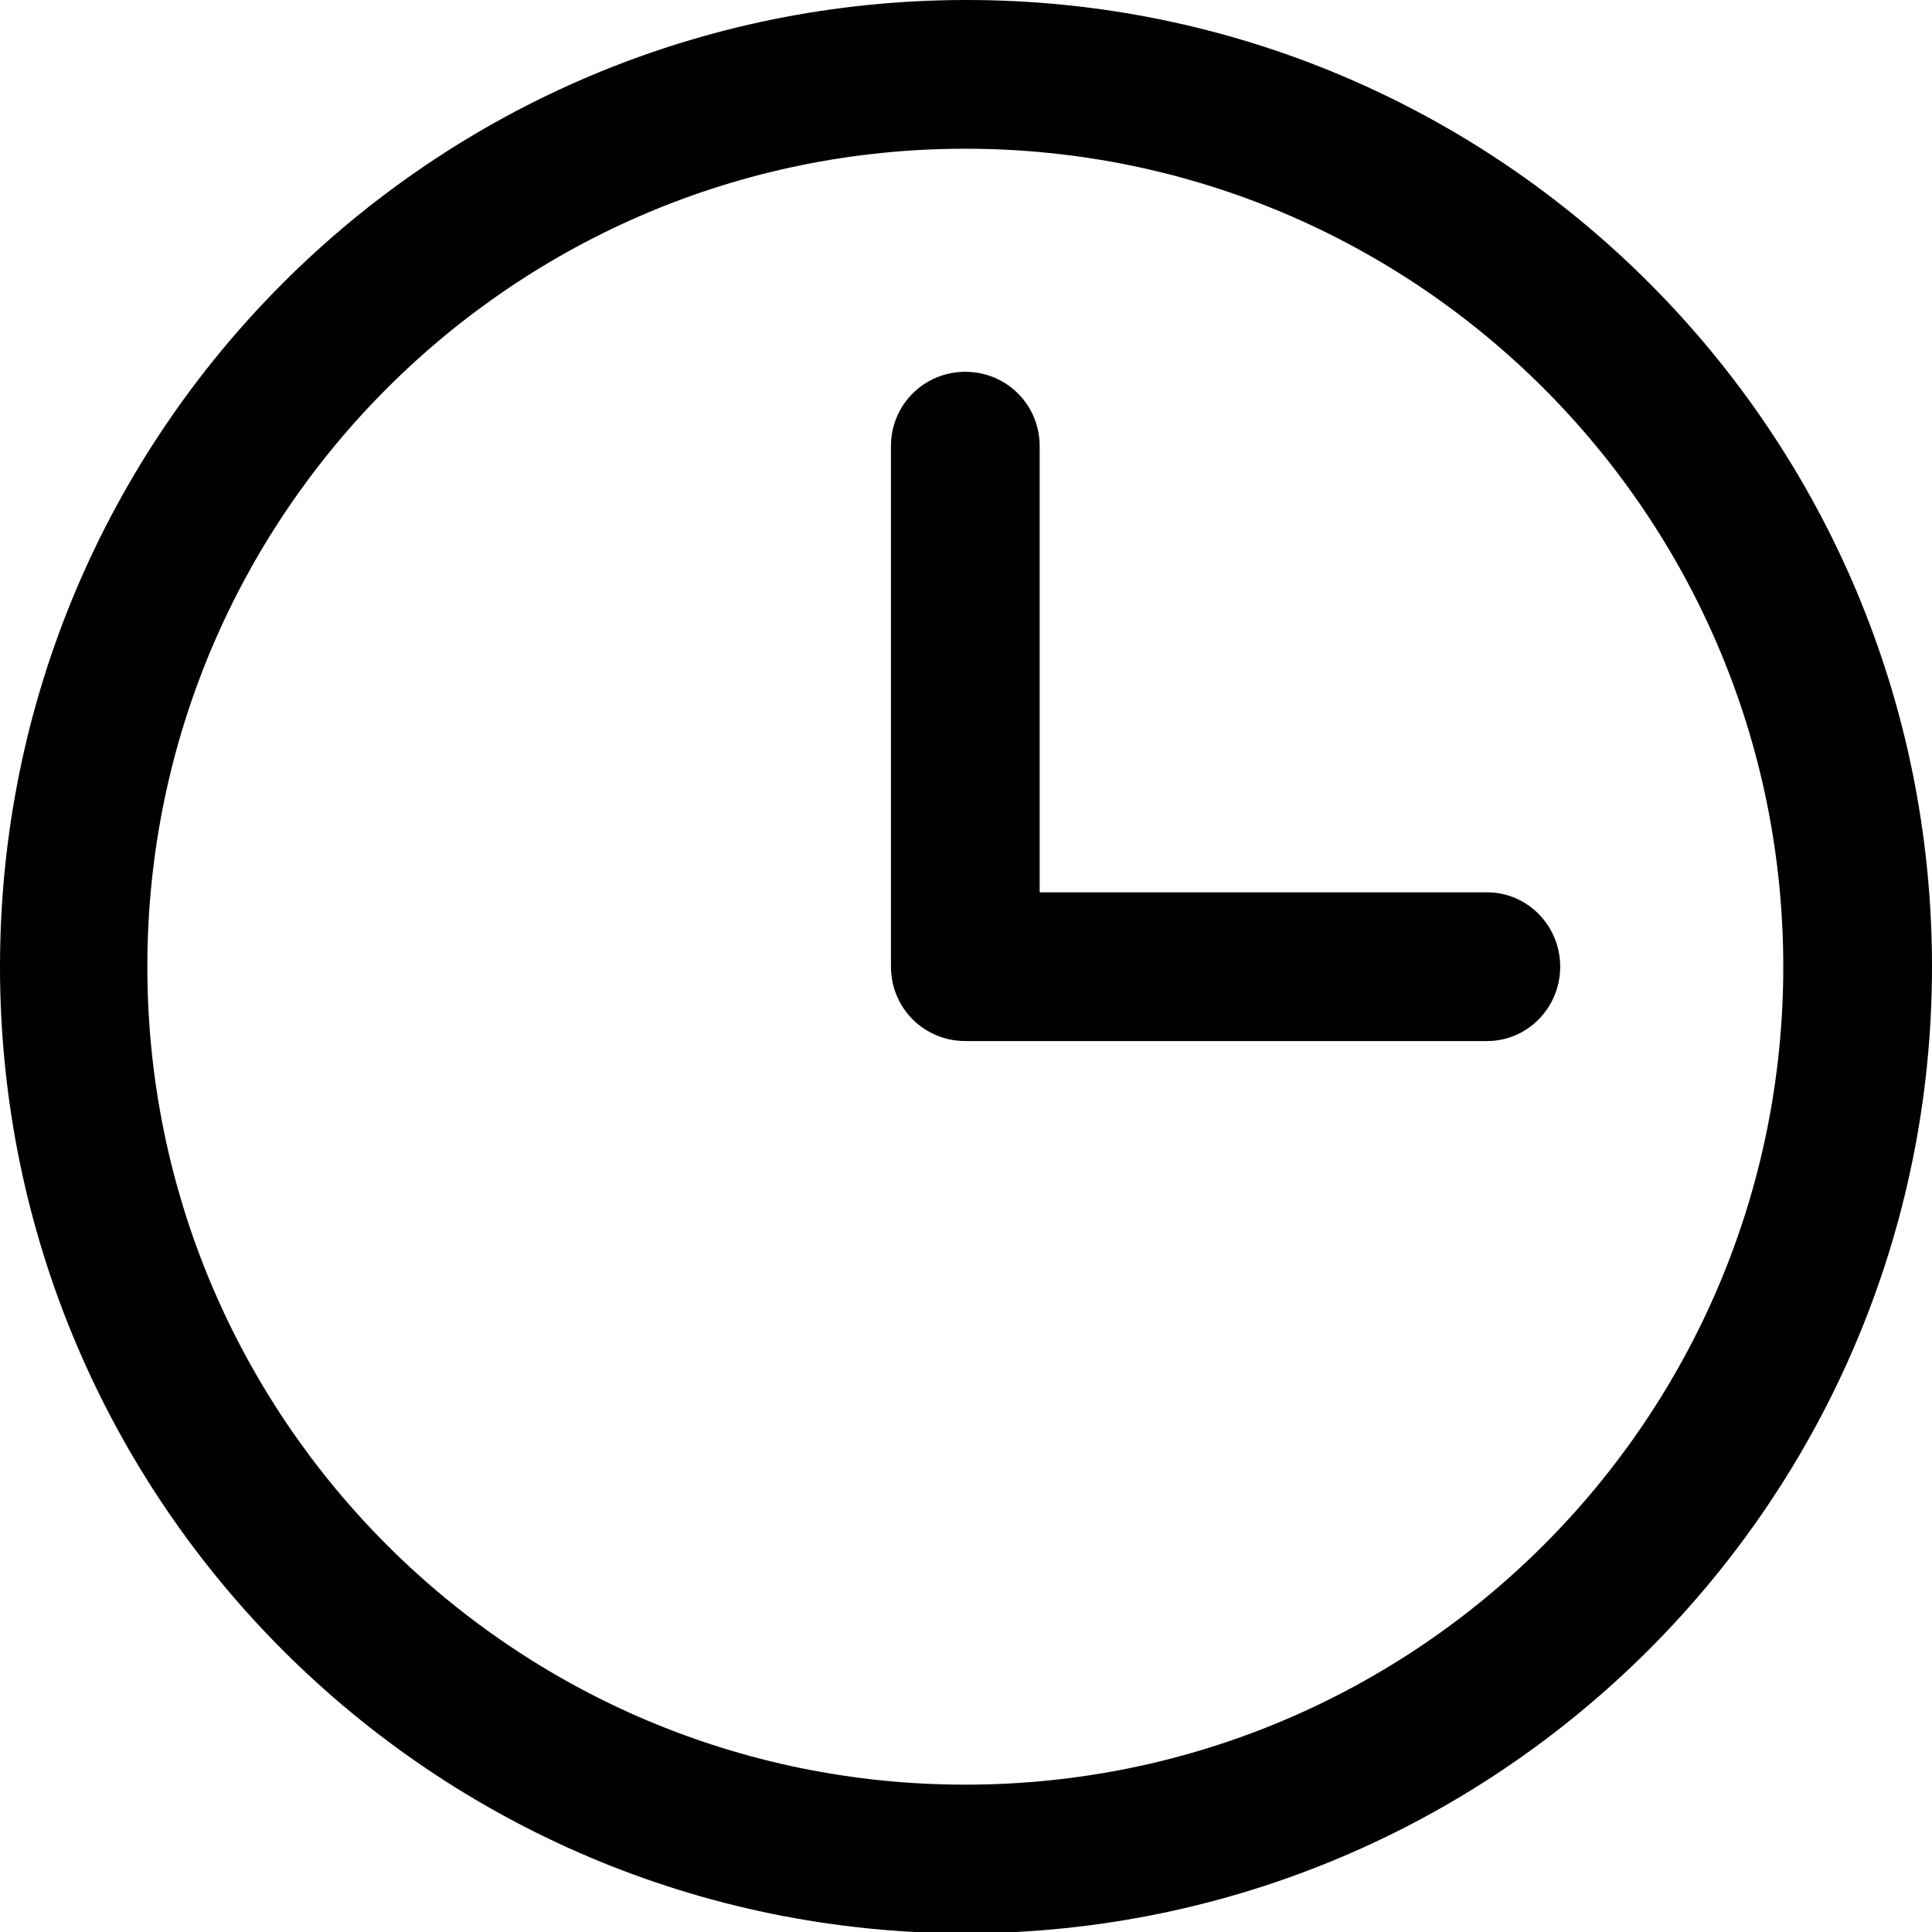
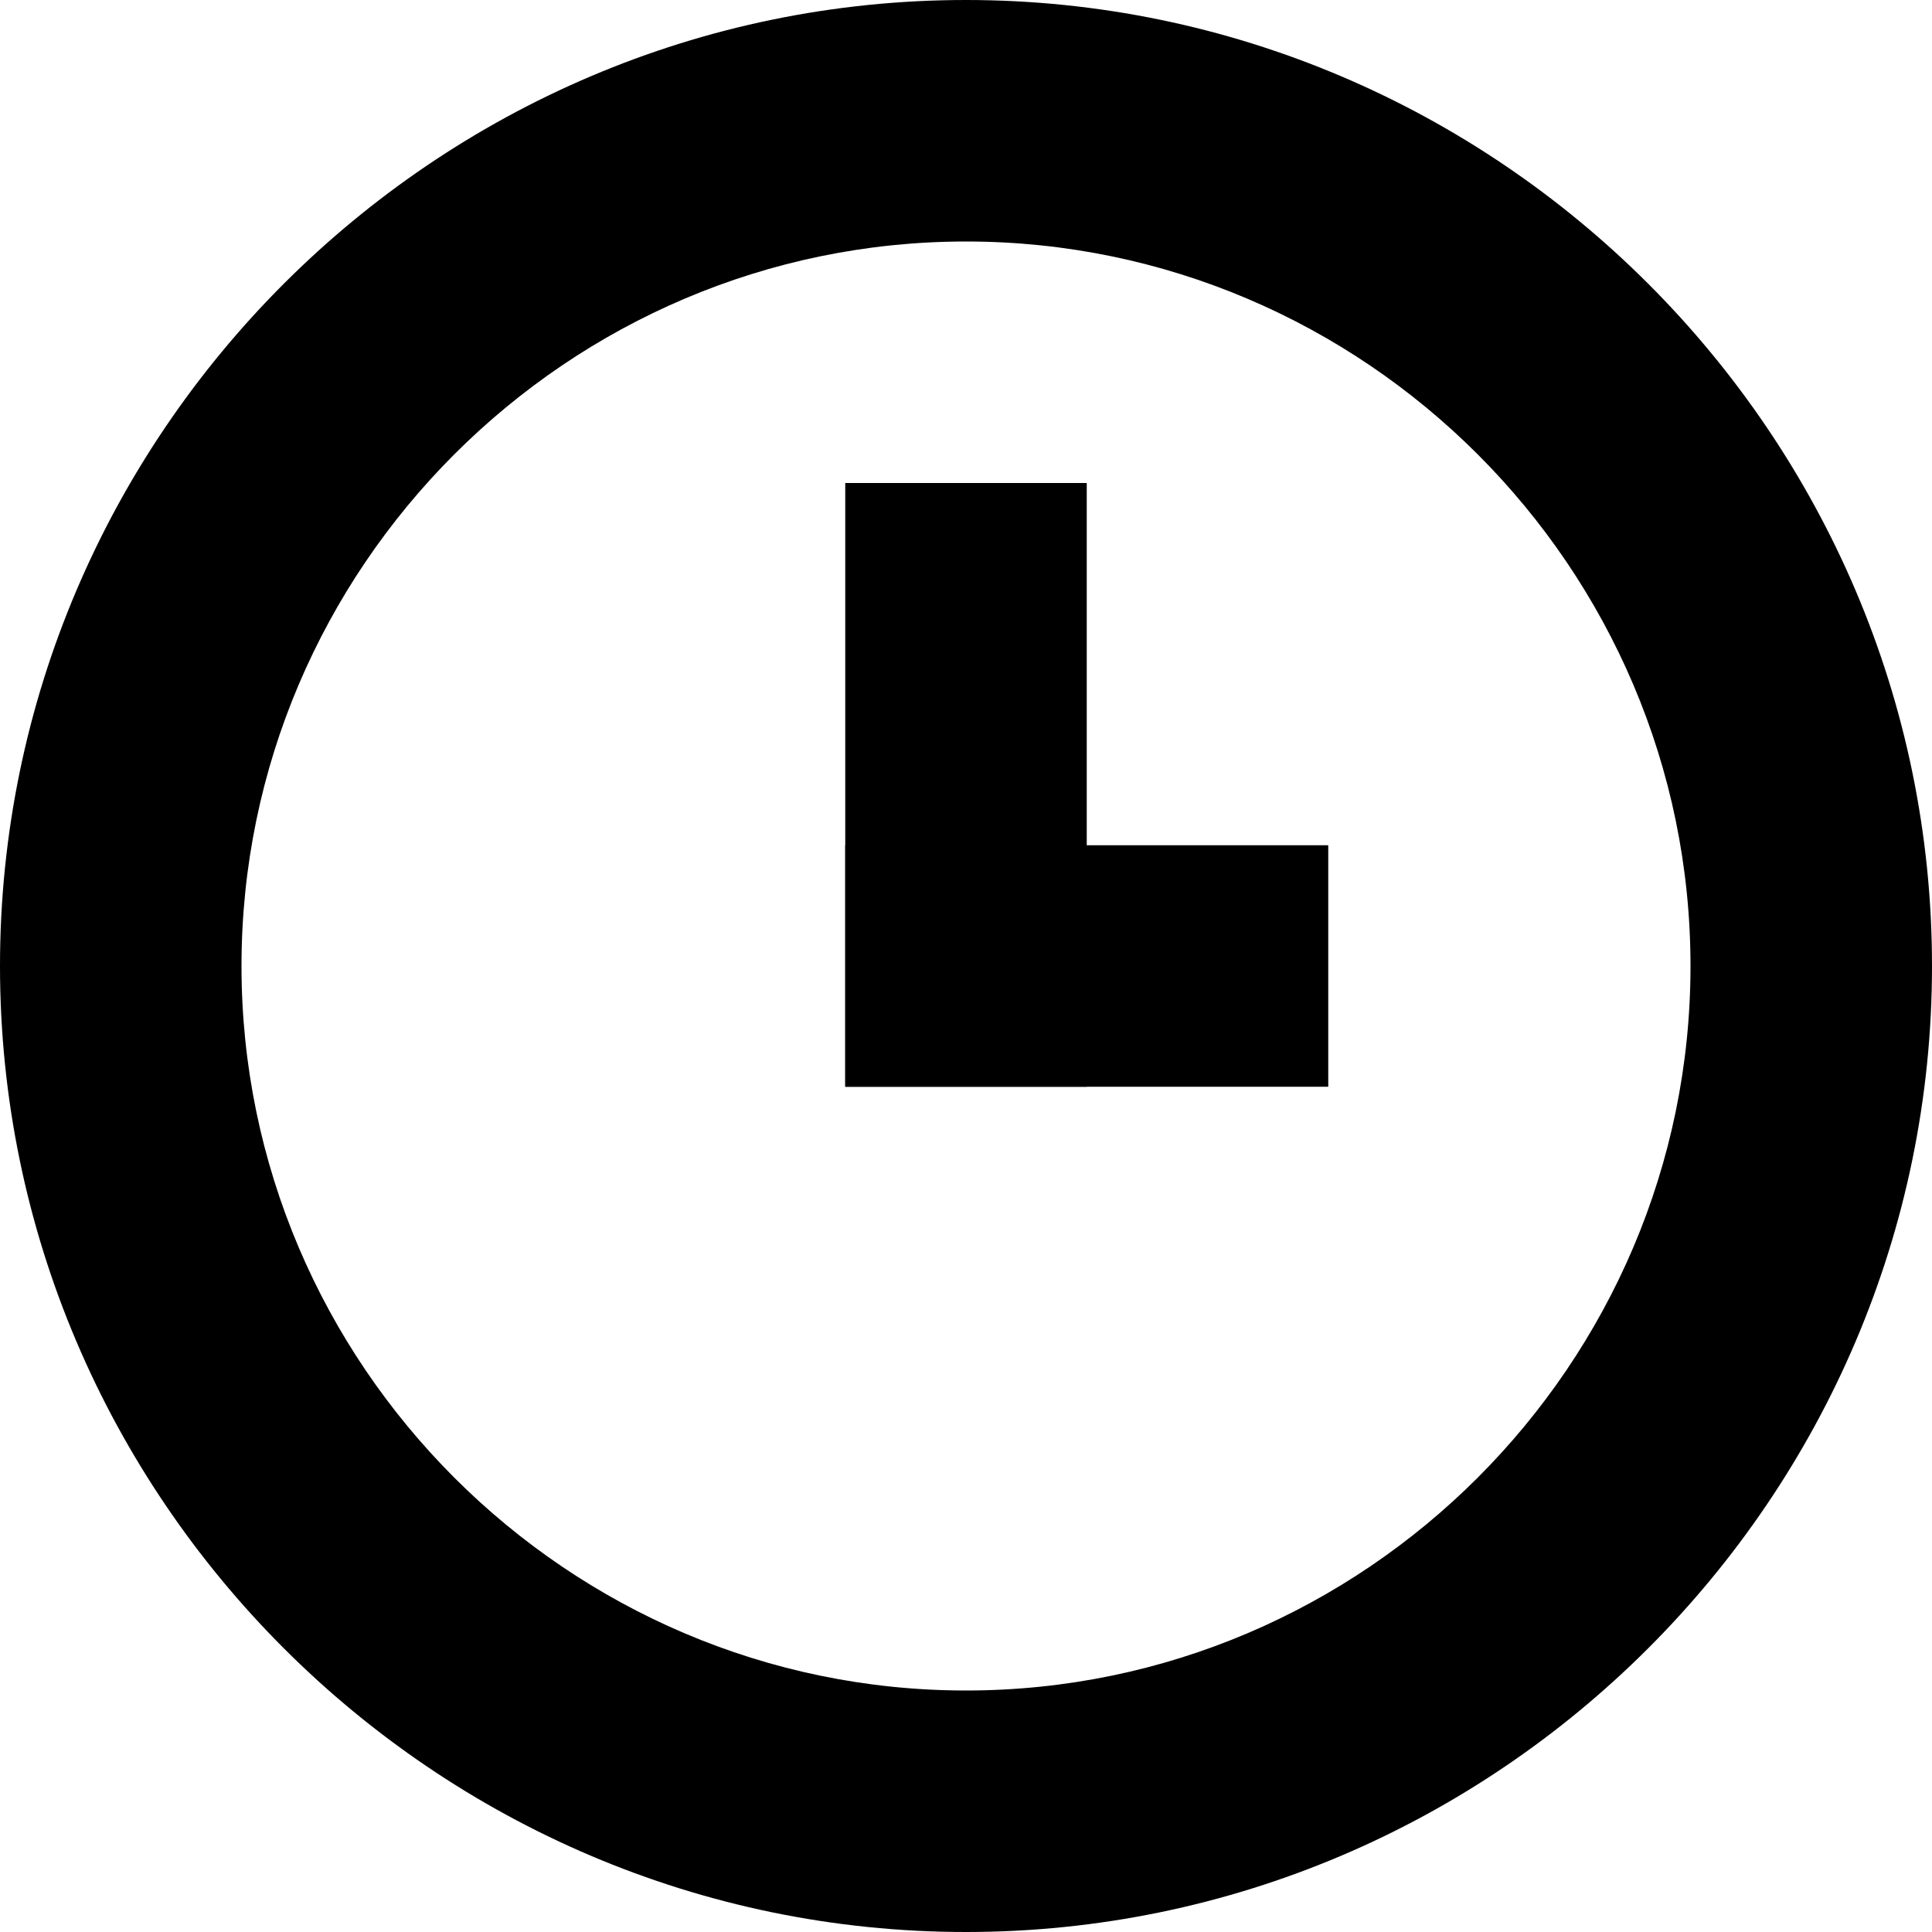
- <svg xmlns="http://www.w3.org/2000/svg" version="1.1" id="Livello_1" x="0px" y="0px" viewBox="0 0 140.3 140.3" enable-background="new 0 0 140.3 140.3" xml:space="preserve">
-   <g id="Livello_5">
-     <path d="M113.3,70.2c0-3-2.4-5.4-5.3-5.4H75.5V32.4v0c0-3-2.4-5.4-5.4-5.4c-3,0-5.4,2.4-5.4,5.4v37.8c0,3,2.4,5.4,5.4,5.4H108   C110.9,75.6,113.3,73.2,113.3,70.2 M129.5,70.2c0,32.8-26.6,59.4-59.4,59.4c-32.8,0-59.4-26.6-59.4-59.4s26.6-59.4,59.4-59.4   C102.9,10.8,129.5,37.4,129.5,70.2 M140.3,70.2C140.3,31.4,108.9,0,70.2,0C31.4,0,0,31.4,0,70.2s31.4,70.2,70.2,70.2   C108.9,140.3,140.3,108.9,140.3,70.2" />
-   </g>
-   <g id="Livello_1_1_">
- </g>
+ <svg xmlns="http://www.w3.org/2000/svg" viewBox="0 0 16 16">
+   <path d="M8 16c-4.4 0-8-3.6-8-8s3.6-8 8-8 8 3.6 8 8-3.6 8-8 8zM8 2C4.7 2 2 4.7 2 8s2.7 6 6 6 6-2.7 6-6-2.7-6-6-6z" />
+   <path d="M7 4h2v5H7z" />
+   <path d="M7 7h4v2H7z" />
</svg>
